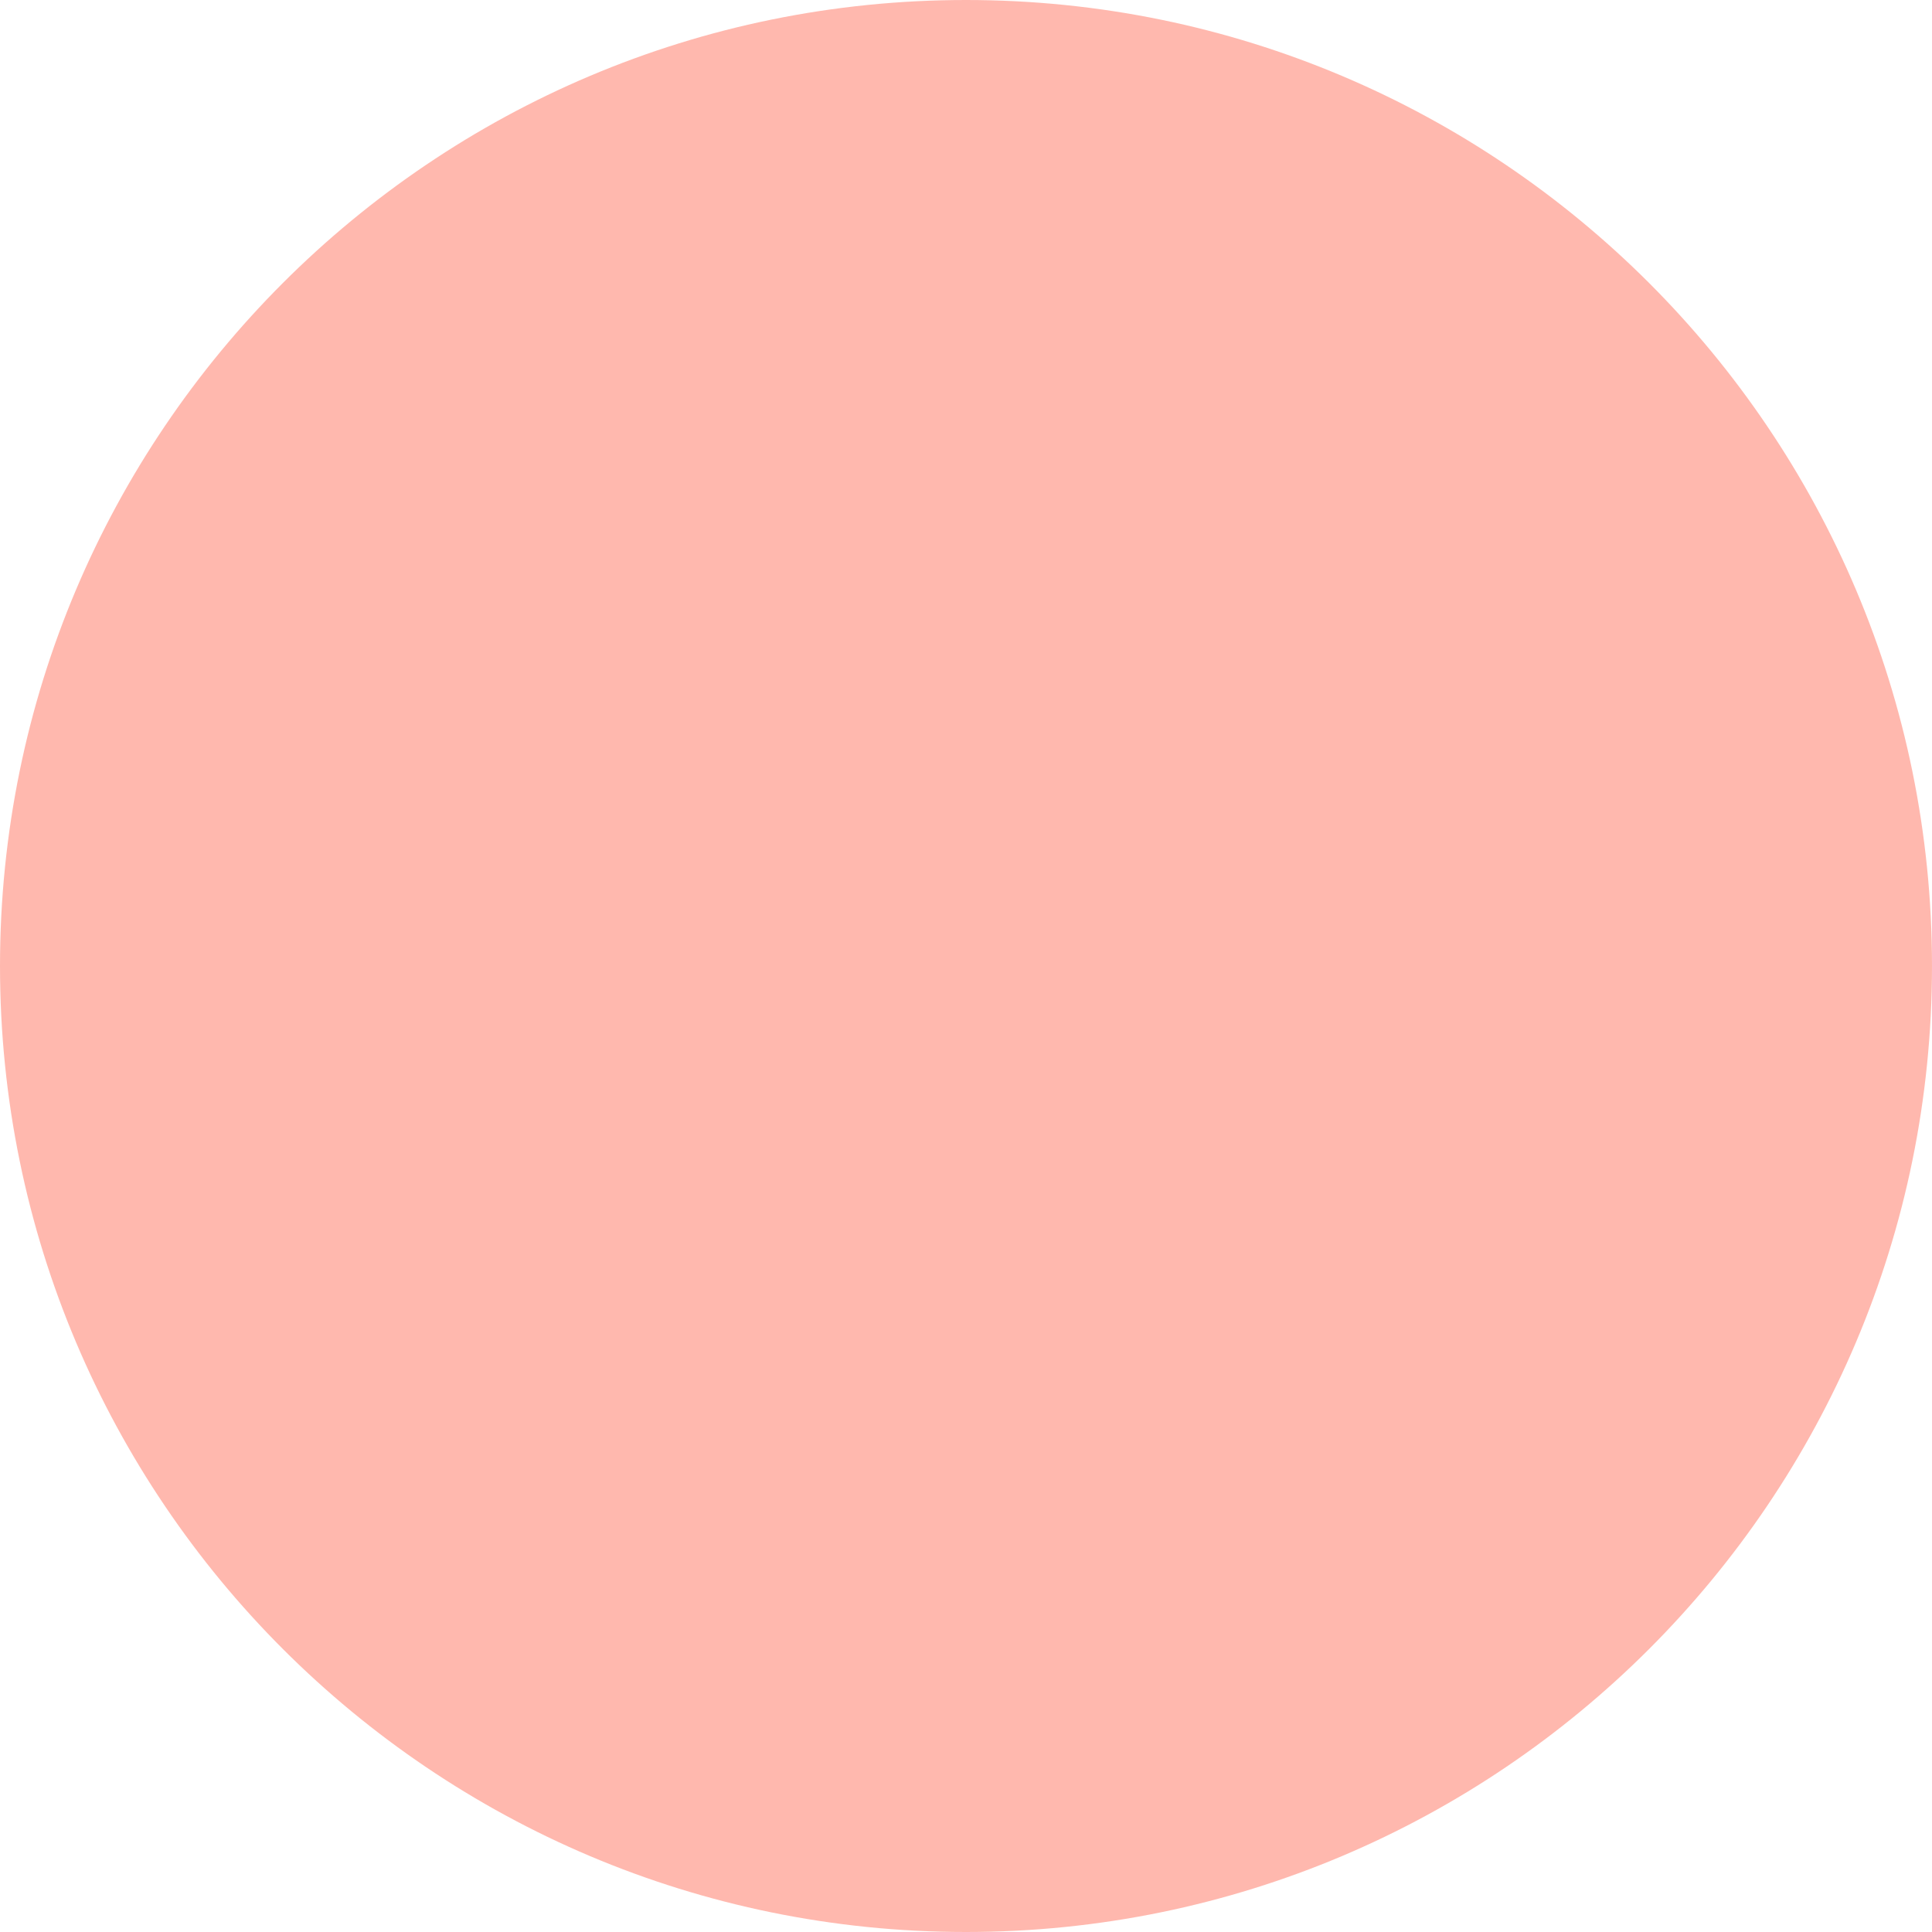
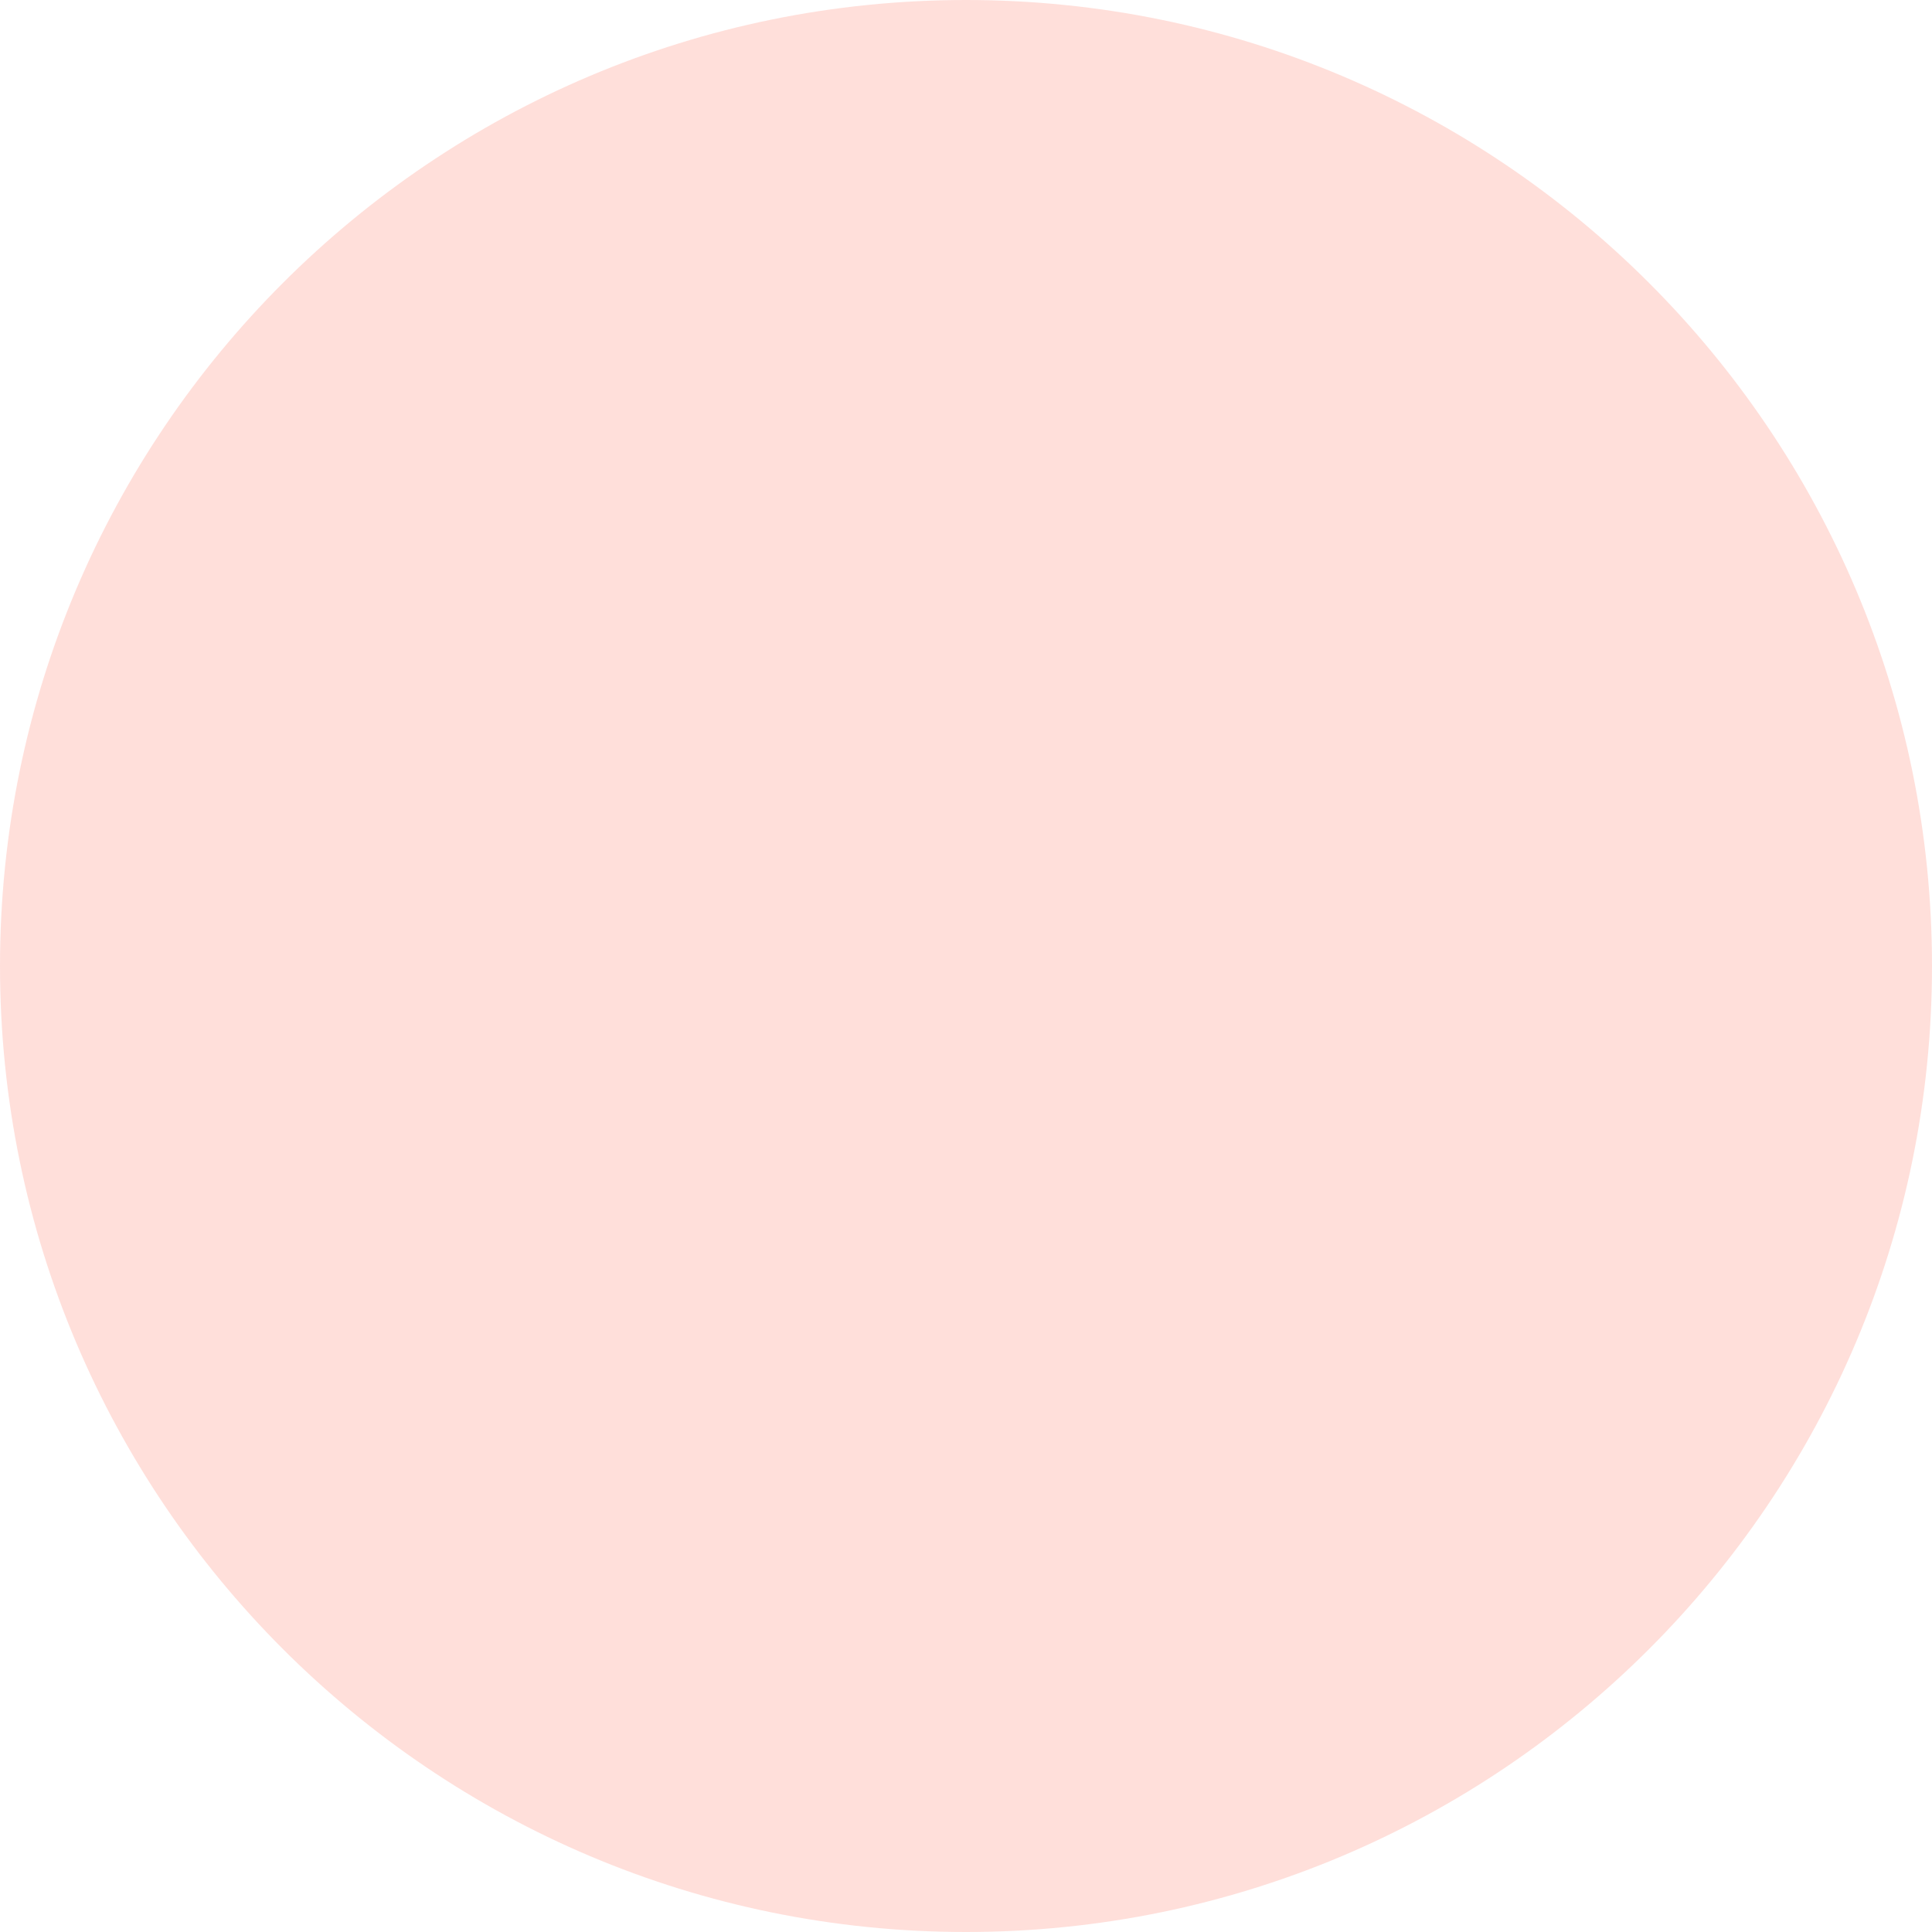
<svg xmlns="http://www.w3.org/2000/svg" version="1.1" id="Layer_1" x="0px" y="0px" viewBox="0 0 400 400" style="enable-background:new 0 0 400 400;" xml:space="preserve">
  <style type="text/css">
	.st0{opacity:0.5;}
- 	.st1{fill:#FF725E;}
+ 	.st1{fill:#ff725e73;}
</style>
  <g class="st0">
    <circle class="st1" cx="200" cy="200" r="200" />
  </g>
</svg>
